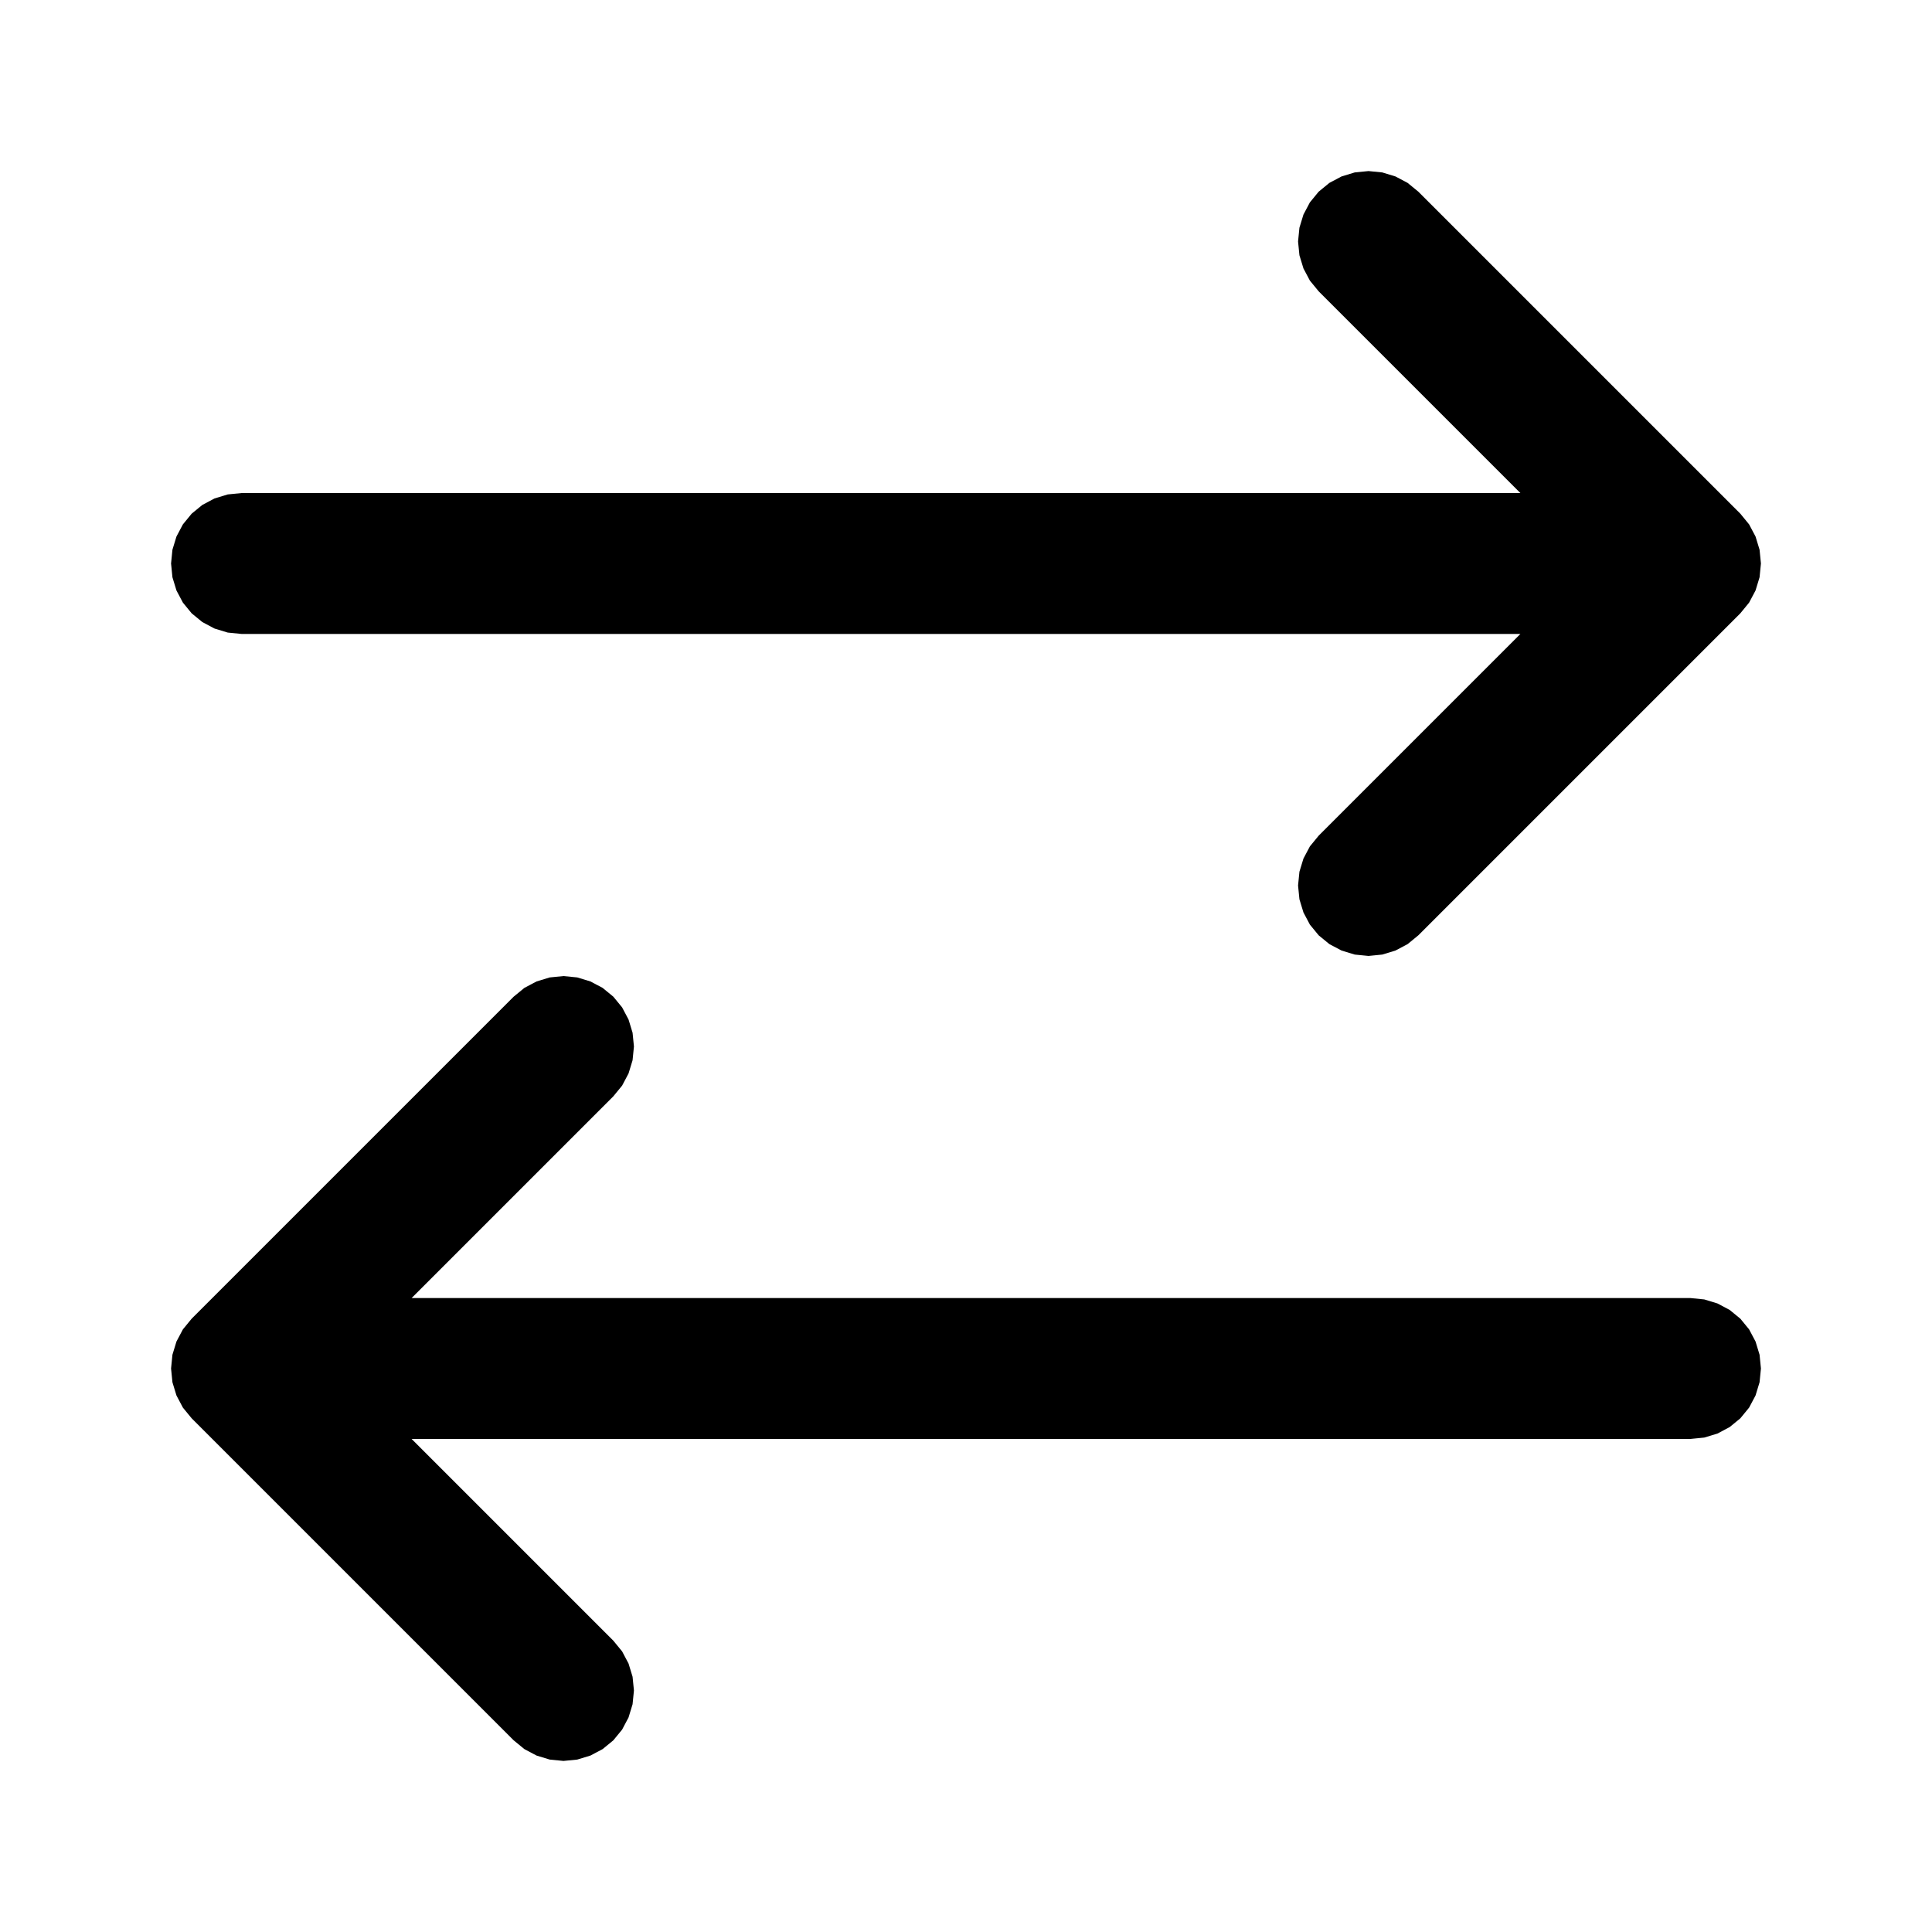
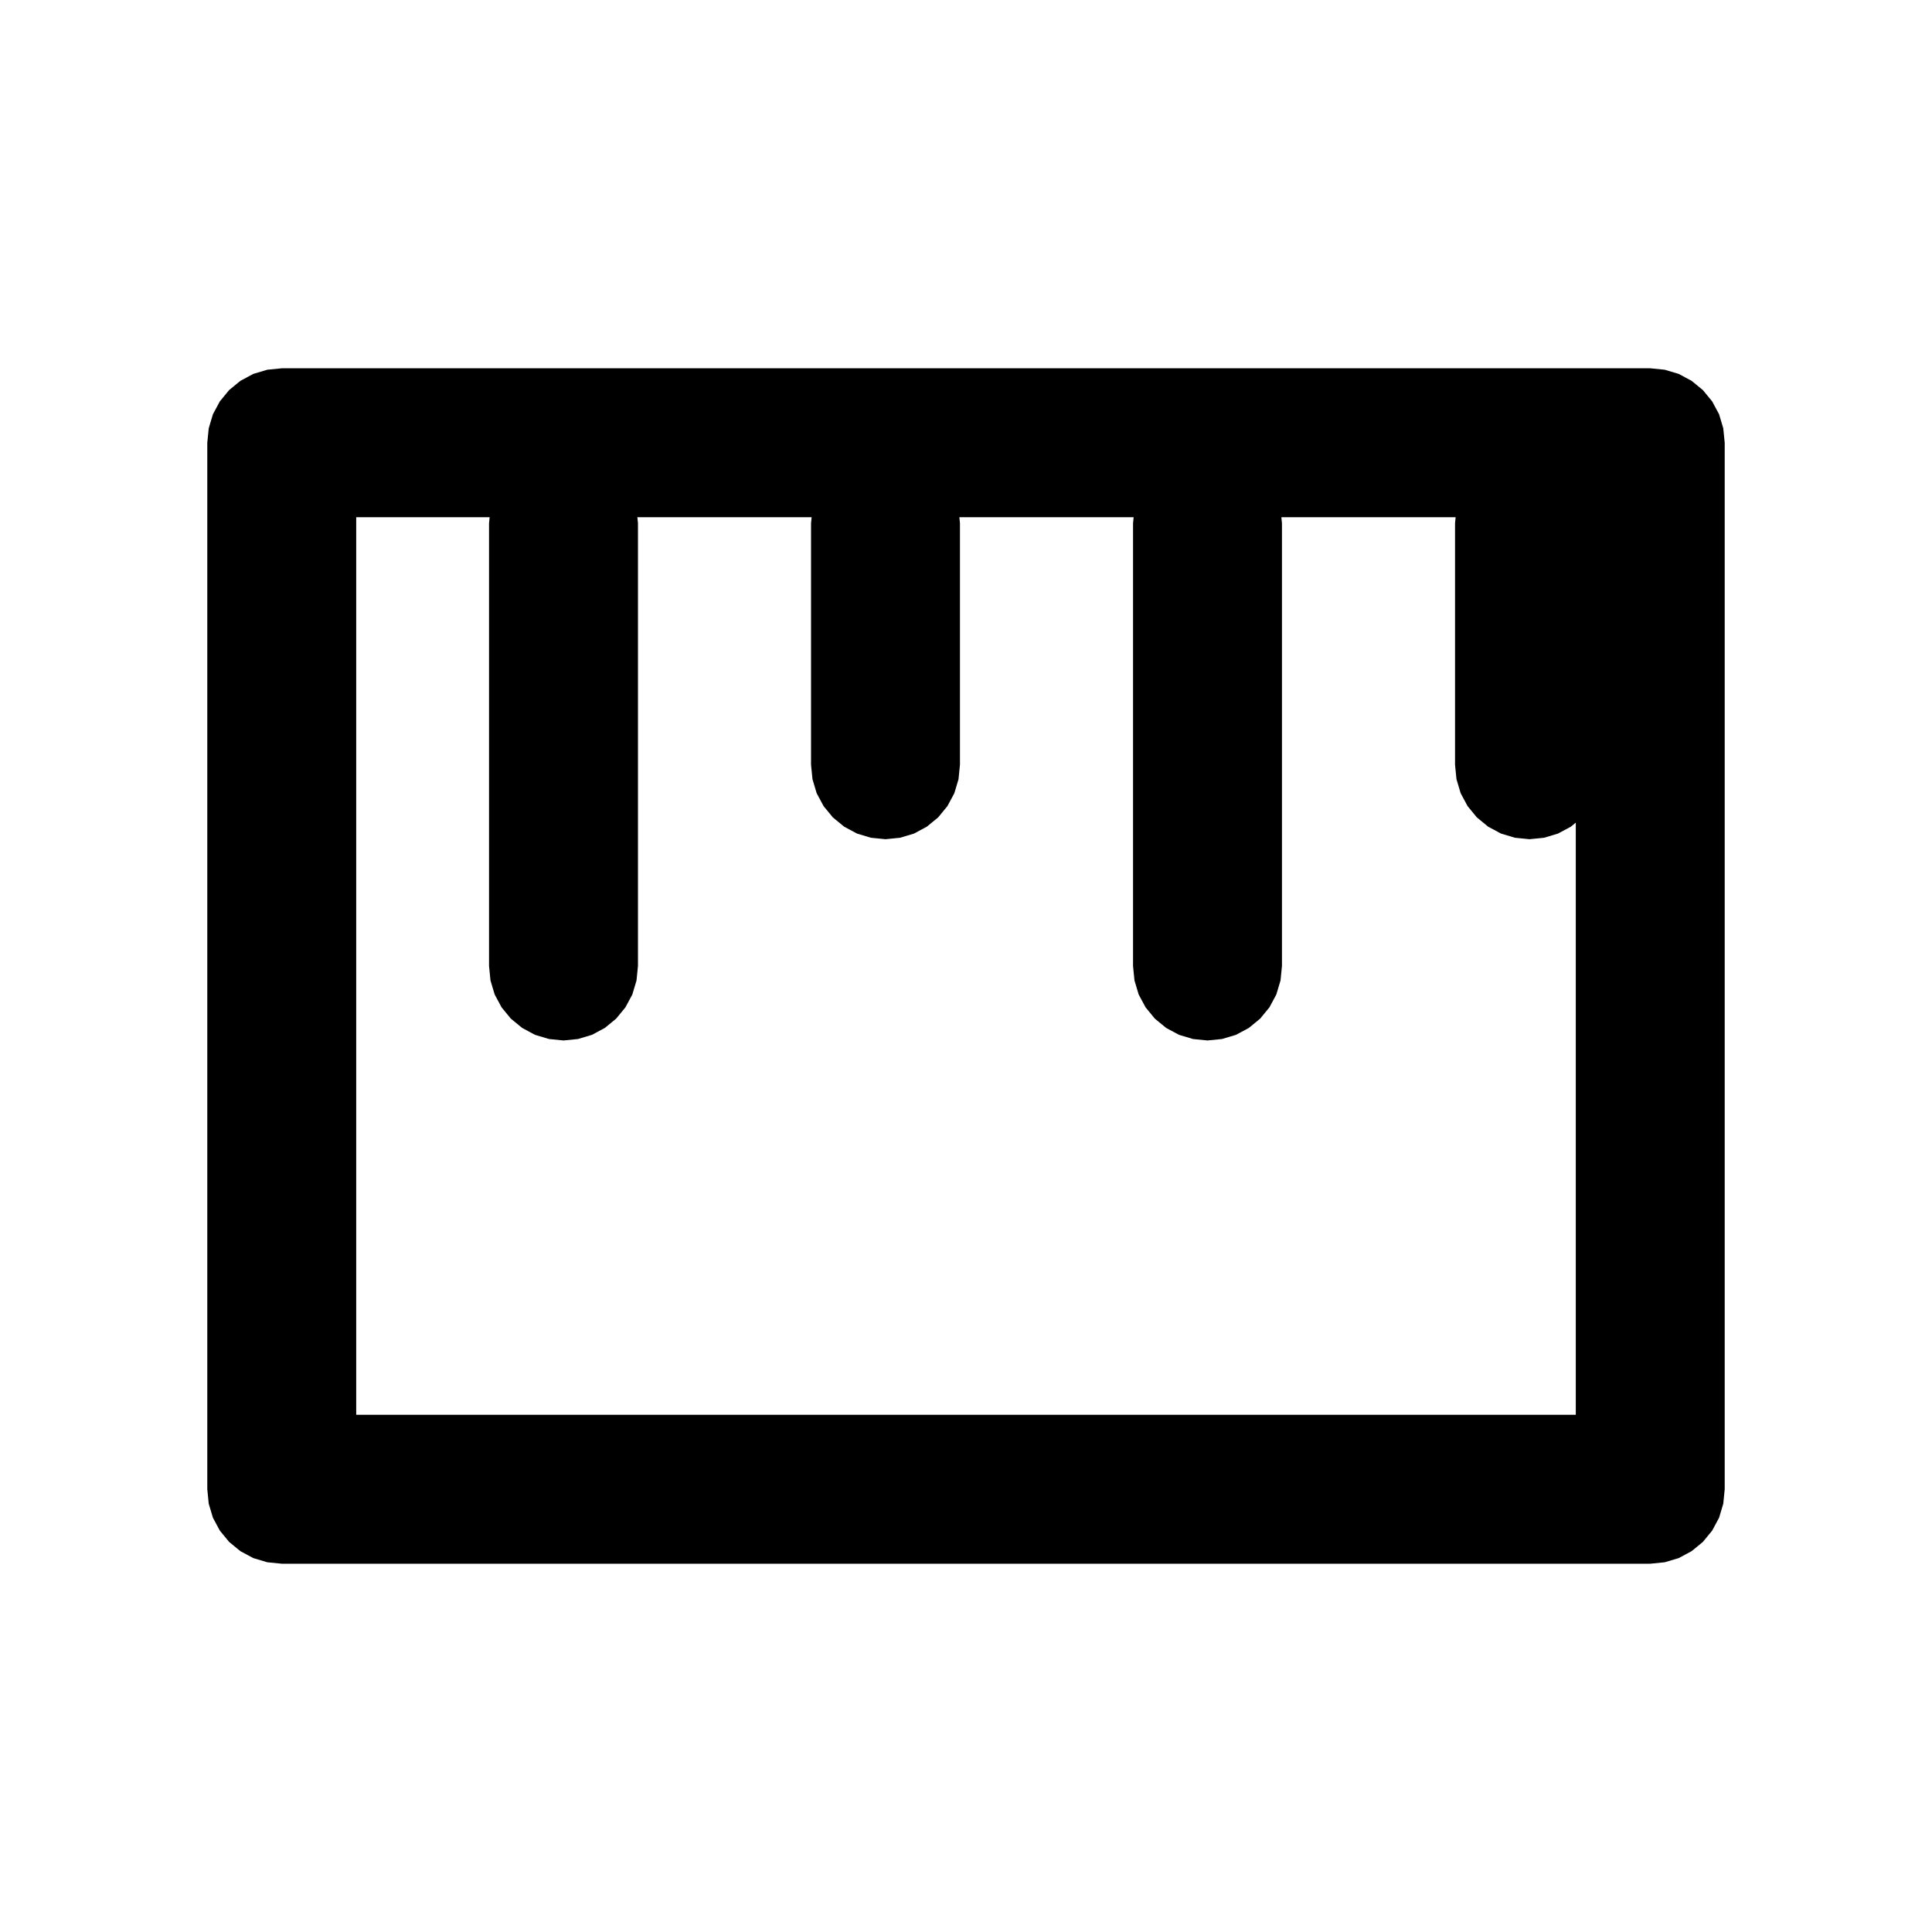
<svg xmlns="http://www.w3.org/2000/svg" width="24" height="24" viewBox="0 0 24 24">
-   <path fill="currentColor" d="M3 6.125L21 6.125L21 7.875L3 7.875ZM3.875 7L3.858 7.171L3.808 7.335L3.728 7.486L3.619 7.619L3.486 7.728L3.335 7.808L3.171 7.858L3 7.875L2.829 7.858L2.665 7.808L2.514 7.728L2.381 7.619L2.272 7.486L2.192 7.335L2.142 7.171L2.125 7L2.142 6.829L2.192 6.665L2.272 6.514L2.381 6.381L2.514 6.272L2.665 6.192L2.829 6.142L3 6.125L3.171 6.142L3.335 6.192L3.486 6.272L3.619 6.381L3.728 6.514L3.808 6.665L3.858 6.829ZM21.875 7L21.858 7.171L21.808 7.335L21.728 7.486L21.619 7.619L21.486 7.728L21.335 7.808L21.171 7.858L21 7.875L20.829 7.858L20.665 7.808L20.514 7.728L20.381 7.619L20.272 7.486L20.192 7.335L20.142 7.171L20.125 7L20.142 6.829L20.192 6.665L20.272 6.514L20.381 6.381L20.514 6.272L20.665 6.192L20.829 6.142L21 6.125L21.171 6.142L21.335 6.192L21.486 6.272L21.619 6.381L21.728 6.514L21.808 6.665L21.858 6.829ZM17.619 2.381L21.619 6.381L20.381 7.619L16.381 3.619ZM17.875 3L17.858 3.171L17.808 3.335L17.728 3.486L17.619 3.619L17.486 3.728L17.335 3.808L17.171 3.858L17 3.875L16.829 3.858L16.665 3.808L16.514 3.728L16.381 3.619L16.272 3.486L16.192 3.335L16.142 3.171L16.125 3L16.142 2.829L16.192 2.665L16.272 2.514L16.381 2.381L16.514 2.272L16.665 2.192L16.829 2.142L17 2.125L17.171 2.142L17.335 2.192L17.486 2.272L17.619 2.381L17.728 2.514L17.808 2.665L17.858 2.829ZM21.875 7L21.858 7.171L21.808 7.335L21.728 7.486L21.619 7.619L21.486 7.728L21.335 7.808L21.171 7.858L21 7.875L20.829 7.858L20.665 7.808L20.514 7.728L20.381 7.619L20.272 7.486L20.192 7.335L20.142 7.171L20.125 7L20.142 6.829L20.192 6.665L20.272 6.514L20.381 6.381L20.514 6.272L20.665 6.192L20.829 6.142L21 6.125L21.171 6.142L21.335 6.192L21.486 6.272L21.619 6.381L21.728 6.514L21.808 6.665L21.858 6.829ZM21.619 7.619L17.619 11.619L16.381 10.381L20.381 6.381ZM21.875 7L21.858 7.171L21.808 7.335L21.728 7.486L21.619 7.619L21.486 7.728L21.335 7.808L21.171 7.858L21 7.875L20.829 7.858L20.665 7.808L20.514 7.728L20.381 7.619L20.272 7.486L20.192 7.335L20.142 7.171L20.125 7L20.142 6.829L20.192 6.665L20.272 6.514L20.381 6.381L20.514 6.272L20.665 6.192L20.829 6.142L21 6.125L21.171 6.142L21.335 6.192L21.486 6.272L21.619 6.381L21.728 6.514L21.808 6.665L21.858 6.829ZM17.875 11L17.858 11.171L17.808 11.335L17.728 11.486L17.619 11.619L17.486 11.728L17.335 11.808L17.171 11.858L17 11.875L16.829 11.858L16.665 11.808L16.514 11.728L16.381 11.619L16.272 11.486L16.192 11.335L16.142 11.171L16.125 11L16.142 10.829L16.192 10.665L16.272 10.514L16.381 10.381L16.514 10.272L16.665 10.192L16.829 10.142L17 10.125L17.171 10.142L17.335 10.192L17.486 10.272L17.619 10.381L17.728 10.514L17.808 10.665L17.858 10.829ZM3 16.125L21 16.125L21 17.875L3 17.875ZM3.875 17L3.858 17.171L3.808 17.335L3.728 17.486L3.619 17.619L3.486 17.728L3.335 17.808L3.171 17.858L3 17.875L2.829 17.858L2.665 17.808L2.514 17.728L2.381 17.619L2.272 17.486L2.192 17.335L2.142 17.171L2.125 17L2.142 16.829L2.192 16.665L2.272 16.514L2.381 16.381L2.514 16.272L2.665 16.192L2.829 16.142L3 16.125L3.171 16.142L3.335 16.192L3.486 16.272L3.619 16.381L3.728 16.514L3.808 16.665L3.858 16.829ZM21.875 17L21.858 17.171L21.808 17.335L21.728 17.486L21.619 17.619L21.486 17.728L21.335 17.808L21.171 17.858L21 17.875L20.829 17.858L20.665 17.808L20.514 17.728L20.381 17.619L20.272 17.486L20.192 17.335L20.142 17.171L20.125 17L20.142 16.829L20.192 16.665L20.272 16.514L20.381 16.381L20.514 16.272L20.665 16.192L20.829 16.142L21 16.125L21.171 16.142L21.335 16.192L21.486 16.272L21.619 16.381L21.728 16.514L21.808 16.665L21.858 16.829ZM7.619 13.619L3.619 17.619L2.381 16.381L6.381 12.381ZM7.875 13L7.858 13.171L7.808 13.335L7.728 13.486L7.619 13.619L7.486 13.728L7.335 13.808L7.171 13.858L7 13.875L6.829 13.858L6.665 13.808L6.514 13.728L6.381 13.619L6.272 13.486L6.192 13.335L6.142 13.171L6.125 13L6.142 12.829L6.192 12.665L6.272 12.514L6.381 12.381L6.514 12.272L6.665 12.192L6.829 12.142L7 12.125L7.171 12.142L7.335 12.192L7.486 12.272L7.619 12.381L7.728 12.514L7.808 12.665L7.858 12.829ZM3.875 17L3.858 17.171L3.808 17.335L3.728 17.486L3.619 17.619L3.486 17.728L3.335 17.808L3.171 17.858L3 17.875L2.829 17.858L2.665 17.808L2.514 17.728L2.381 17.619L2.272 17.486L2.192 17.335L2.142 17.171L2.125 17L2.142 16.829L2.192 16.665L2.272 16.514L2.381 16.381L2.514 16.272L2.665 16.192L2.829 16.142L3 16.125L3.171 16.142L3.335 16.192L3.486 16.272L3.619 16.381L3.728 16.514L3.808 16.665L3.858 16.829ZM3.619 16.381L7.619 20.381L6.381 21.619L2.381 17.619ZM3.875 17L3.858 17.171L3.808 17.335L3.728 17.486L3.619 17.619L3.486 17.728L3.335 17.808L3.171 17.858L3 17.875L2.829 17.858L2.665 17.808L2.514 17.728L2.381 17.619L2.272 17.486L2.192 17.335L2.142 17.171L2.125 17L2.142 16.829L2.192 16.665L2.272 16.514L2.381 16.381L2.514 16.272L2.665 16.192L2.829 16.142L3 16.125L3.171 16.142L3.335 16.192L3.486 16.272L3.619 16.381L3.728 16.514L3.808 16.665L3.858 16.829ZM7.875 21L7.858 21.171L7.808 21.335L7.728 21.486L7.619 21.619L7.486 21.728L7.335 21.808L7.171 21.858L7 21.875L6.829 21.858L6.665 21.808L6.514 21.728L6.381 21.619L6.272 21.486L6.192 21.335L6.142 21.171L6.125 21L6.142 20.829L6.192 20.665L6.272 20.514L6.381 20.381L6.514 20.272L6.665 20.192L6.829 20.142L7 20.125L7.171 20.142L7.335 20.192L7.486 20.272L7.619 20.381L7.728 20.514L7.808 20.665L7.858 20.829Z" />
+   <path fill="currentColor" d="M3.5 4.575L20.5 4.575L20.5 6.425L3.5 6.425ZM4.425 5.5L4.407 5.68L4.355 5.854L4.269 6.014L4.154 6.154L4.014 6.269L3.854 6.355L3.68 6.407L3.5 6.425L3.32 6.407L3.146 6.355L2.986 6.269L2.846 6.154L2.731 6.014L2.645 5.854L2.593 5.68L2.575 5.5L2.593 5.32L2.645 5.146L2.731 4.986L2.846 4.846L2.986 4.731L3.146 4.645L3.32 4.593L3.5 4.575L3.68 4.593L3.854 4.645L4.014 4.731L4.154 4.846L4.269 4.986L4.355 5.146L4.407 5.32ZM21.425 5.5L21.407 5.68L21.355 5.854L21.269 6.014L21.154 6.154L21.014 6.269L20.854 6.355L20.68 6.407L20.5 6.425L20.32 6.407L20.146 6.355L19.986 6.269L19.846 6.154L19.731 6.014L19.645 5.854L19.593 5.68L19.575 5.5L19.593 5.32L19.645 5.146L19.731 4.986L19.846 4.846L19.986 4.731L20.146 4.645L20.32 4.593L20.5 4.575L20.68 4.593L20.854 4.645L21.014 4.731L21.154 4.846L21.269 4.986L21.355 5.146L21.407 5.32ZM21.425 5.5L21.425 18.5L19.575 18.5L19.575 5.5ZM21.425 5.5L21.407 5.68L21.355 5.854L21.269 6.014L21.154 6.154L21.014 6.269L20.854 6.355L20.68 6.407L20.5 6.425L20.32 6.407L20.146 6.355L19.986 6.269L19.846 6.154L19.731 6.014L19.645 5.854L19.593 5.68L19.575 5.5L19.593 5.32L19.645 5.146L19.731 4.986L19.846 4.846L19.986 4.731L20.146 4.645L20.32 4.593L20.5 4.575L20.68 4.593L20.854 4.645L21.014 4.731L21.154 4.846L21.269 4.986L21.355 5.146L21.407 5.32ZM21.425 18.5L21.407 18.68L21.355 18.854L21.269 19.014L21.154 19.154L21.014 19.269L20.854 19.355L20.68 19.407L20.5 19.425L20.32 19.407L20.146 19.355L19.986 19.269L19.846 19.154L19.731 19.014L19.645 18.854L19.593 18.68L19.575 18.5L19.593 18.32L19.645 18.146L19.731 17.986L19.846 17.846L19.986 17.731L20.146 17.645L20.32 17.593L20.5 17.575L20.68 17.593L20.854 17.645L21.014 17.731L21.154 17.846L21.269 17.986L21.355 18.146L21.407 18.32ZM20.5 19.425L3.5 19.425L3.5 17.575L20.5 17.575ZM21.425 18.5L21.407 18.68L21.355 18.854L21.269 19.014L21.154 19.154L21.014 19.269L20.854 19.355L20.68 19.407L20.5 19.425L20.32 19.407L20.146 19.355L19.986 19.269L19.846 19.154L19.731 19.014L19.645 18.854L19.593 18.68L19.575 18.5L19.593 18.32L19.645 18.146L19.731 17.986L19.846 17.846L19.986 17.731L20.146 17.645L20.32 17.593L20.5 17.575L20.68 17.593L20.854 17.645L21.014 17.731L21.154 17.846L21.269 17.986L21.355 18.146L21.407 18.32ZM4.425 18.5L4.407 18.68L4.355 18.854L4.269 19.014L4.154 19.154L4.014 19.269L3.854 19.355L3.68 19.407L3.5 19.425L3.32 19.407L3.146 19.355L2.986 19.269L2.846 19.154L2.731 19.014L2.645 18.854L2.593 18.68L2.575 18.5L2.593 18.32L2.645 18.146L2.731 17.986L2.846 17.846L2.986 17.731L3.146 17.645L3.32 17.593L3.5 17.575L3.68 17.593L3.854 17.645L4.014 17.731L4.154 17.846L4.269 17.986L4.355 18.146L4.407 18.32ZM2.575 18.5L2.575 5.5L4.425 5.5L4.425 18.5ZM4.425 18.5L4.407 18.68L4.355 18.854L4.269 19.014L4.154 19.154L4.014 19.269L3.854 19.355L3.68 19.407L3.5 19.425L3.32 19.407L3.146 19.355L2.986 19.269L2.846 19.154L2.731 19.014L2.645 18.854L2.593 18.68L2.575 18.5L2.593 18.32L2.645 18.146L2.731 17.986L2.846 17.846L2.986 17.731L3.146 17.645L3.32 17.593L3.5 17.575L3.68 17.593L3.854 17.645L4.014 17.731L4.154 17.846L4.269 17.986L4.355 18.146L4.407 18.32ZM4.425 5.5L4.407 5.68L4.355 5.854L4.269 6.014L4.154 6.154L4.014 6.269L3.854 6.355L3.68 6.407L3.5 6.425L3.32 6.407L3.146 6.355L2.986 6.269L2.846 6.154L2.731 6.014L2.645 5.854L2.593 5.68L2.575 5.5L2.593 5.32L2.645 5.146L2.731 4.986L2.846 4.846L2.986 4.731L3.146 4.645L3.32 4.593L3.5 4.575L3.68 4.593L3.854 4.645L4.014 4.731L4.154 4.846L4.269 4.986L4.355 5.146L4.407 5.32ZM7.925 6.5L7.925 12L6.075 12L6.075 6.5ZM7.925 6.5L7.907 6.68L7.855 6.854L7.769 7.014L7.654 7.154L7.514 7.269L7.354 7.355L7.18 7.407L7 7.425L6.82 7.407L6.646 7.355L6.486 7.269L6.346 7.154L6.231 7.014L6.145 6.854L6.093 6.68L6.075 6.5L6.093 6.32L6.145 6.146L6.231 5.986L6.346 5.846L6.486 5.731L6.646 5.645L6.82 5.593L7 5.575L7.18 5.593L7.354 5.645L7.514 5.731L7.654 5.846L7.769 5.986L7.855 6.146L7.907 6.32ZM7.925 12L7.907 12.18L7.855 12.354L7.769 12.514L7.654 12.654L7.514 12.769L7.354 12.855L7.18 12.907L7 12.925L6.82 12.907L6.646 12.855L6.486 12.769L6.346 12.654L6.231 12.514L6.145 12.354L6.093 12.18L6.075 12L6.093 11.82L6.145 11.646L6.231 11.486L6.346 11.346L6.486 11.231L6.646 11.145L6.82 11.093L7 11.075L7.18 11.093L7.354 11.145L7.514 11.231L7.654 11.346L7.769 11.486L7.855 11.646L7.907 11.82ZM11.925 6.5L11.925 9.5L10.075 9.5L10.075 6.5ZM11.925 6.5L11.907 6.68L11.855 6.854L11.769 7.014L11.654 7.154L11.514 7.269L11.354 7.355L11.18 7.407L11 7.425L10.82 7.407L10.646 7.355L10.486 7.269L10.346 7.154L10.231 7.014L10.145 6.854L10.093 6.68L10.075 6.5L10.093 6.32L10.145 6.146L10.231 5.986L10.346 5.846L10.486 5.731L10.646 5.645L10.82 5.593L11 5.575L11.18 5.593L11.354 5.645L11.514 5.731L11.654 5.846L11.769 5.986L11.855 6.146L11.907 6.32ZM11.925 9.5L11.907 9.68L11.855 9.854L11.769 10.014L11.654 10.154L11.514 10.269L11.354 10.355L11.18 10.407L11 10.425L10.82 10.407L10.646 10.355L10.486 10.269L10.346 10.154L10.231 10.014L10.145 9.854L10.093 9.68L10.075 9.5L10.093 9.32L10.145 9.146L10.231 8.986L10.346 8.846L10.486 8.731L10.646 8.645L10.82 8.593L11 8.575L11.18 8.593L11.354 8.645L11.514 8.731L11.654 8.846L11.769 8.986L11.855 9.146L11.907 9.32ZM15.925 6.5L15.925 12L14.075 12L14.075 6.5ZM15.925 6.5L15.907 6.68L15.855 6.854L15.769 7.014L15.654 7.154L15.514 7.269L15.354 7.355L15.18 7.407L15 7.425L14.82 7.407L14.646 7.355L14.486 7.269L14.346 7.154L14.231 7.014L14.145 6.854L14.093 6.68L14.075 6.5L14.093 6.32L14.145 6.146L14.231 5.986L14.346 5.846L14.486 5.731L14.646 5.645L14.82 5.593L15 5.575L15.18 5.593L15.354 5.645L15.514 5.731L15.654 5.846L15.769 5.986L15.855 6.146L15.907 6.32ZM15.925 12L15.907 12.18L15.855 12.354L15.769 12.514L15.654 12.654L15.514 12.769L15.354 12.855L15.18 12.907L15 12.925L14.82 12.907L14.646 12.855L14.486 12.769L14.346 12.654L14.231 12.514L14.145 12.354L14.093 12.18L14.075 12L14.093 11.82L14.145 11.646L14.231 11.486L14.346 11.346L14.486 11.231L14.646 11.145L14.82 11.093L15 11.075L15.18 11.093L15.354 11.145L15.514 11.231L15.654 11.346L15.769 11.486L15.855 11.646L15.907 11.82ZM19.925 6.5L19.925 9.5L18.075 9.5L18.075 6.5ZM19.925 6.5L19.907 6.68L19.855 6.854L19.769 7.014L19.654 7.154L19.514 7.269L19.354 7.355L19.18 7.407L19 7.425L18.82 7.407L18.646 7.355L18.486 7.269L18.346 7.154L18.231 7.014L18.145 6.854L18.093 6.68L18.075 6.5L18.093 6.32L18.145 6.146L18.231 5.986L18.346 5.846L18.486 5.731L18.646 5.645L18.82 5.593L19 5.575L19.18 5.593L19.354 5.645L19.514 5.731L19.654 5.846L19.769 5.986L19.855 6.146L19.907 6.32ZM19.925 9.5L19.907 9.68L19.855 9.854L19.769 10.014L19.654 10.154L19.514 10.269L19.354 10.355L19.18 10.407L19 10.425L18.82 10.407L18.646 10.355L18.486 10.269L18.346 10.154L18.231 10.014L18.145 9.854L18.093 9.68L18.075 9.5L18.093 9.32L18.145 9.146L18.231 8.986L18.346 8.846L18.486 8.731L18.646 8.645L18.82 8.593L19 8.575L19.18 8.593L19.354 8.645L19.514 8.731L19.654 8.846L19.769 8.986L19.855 9.146L19.907 9.32Z" />
</svg>
